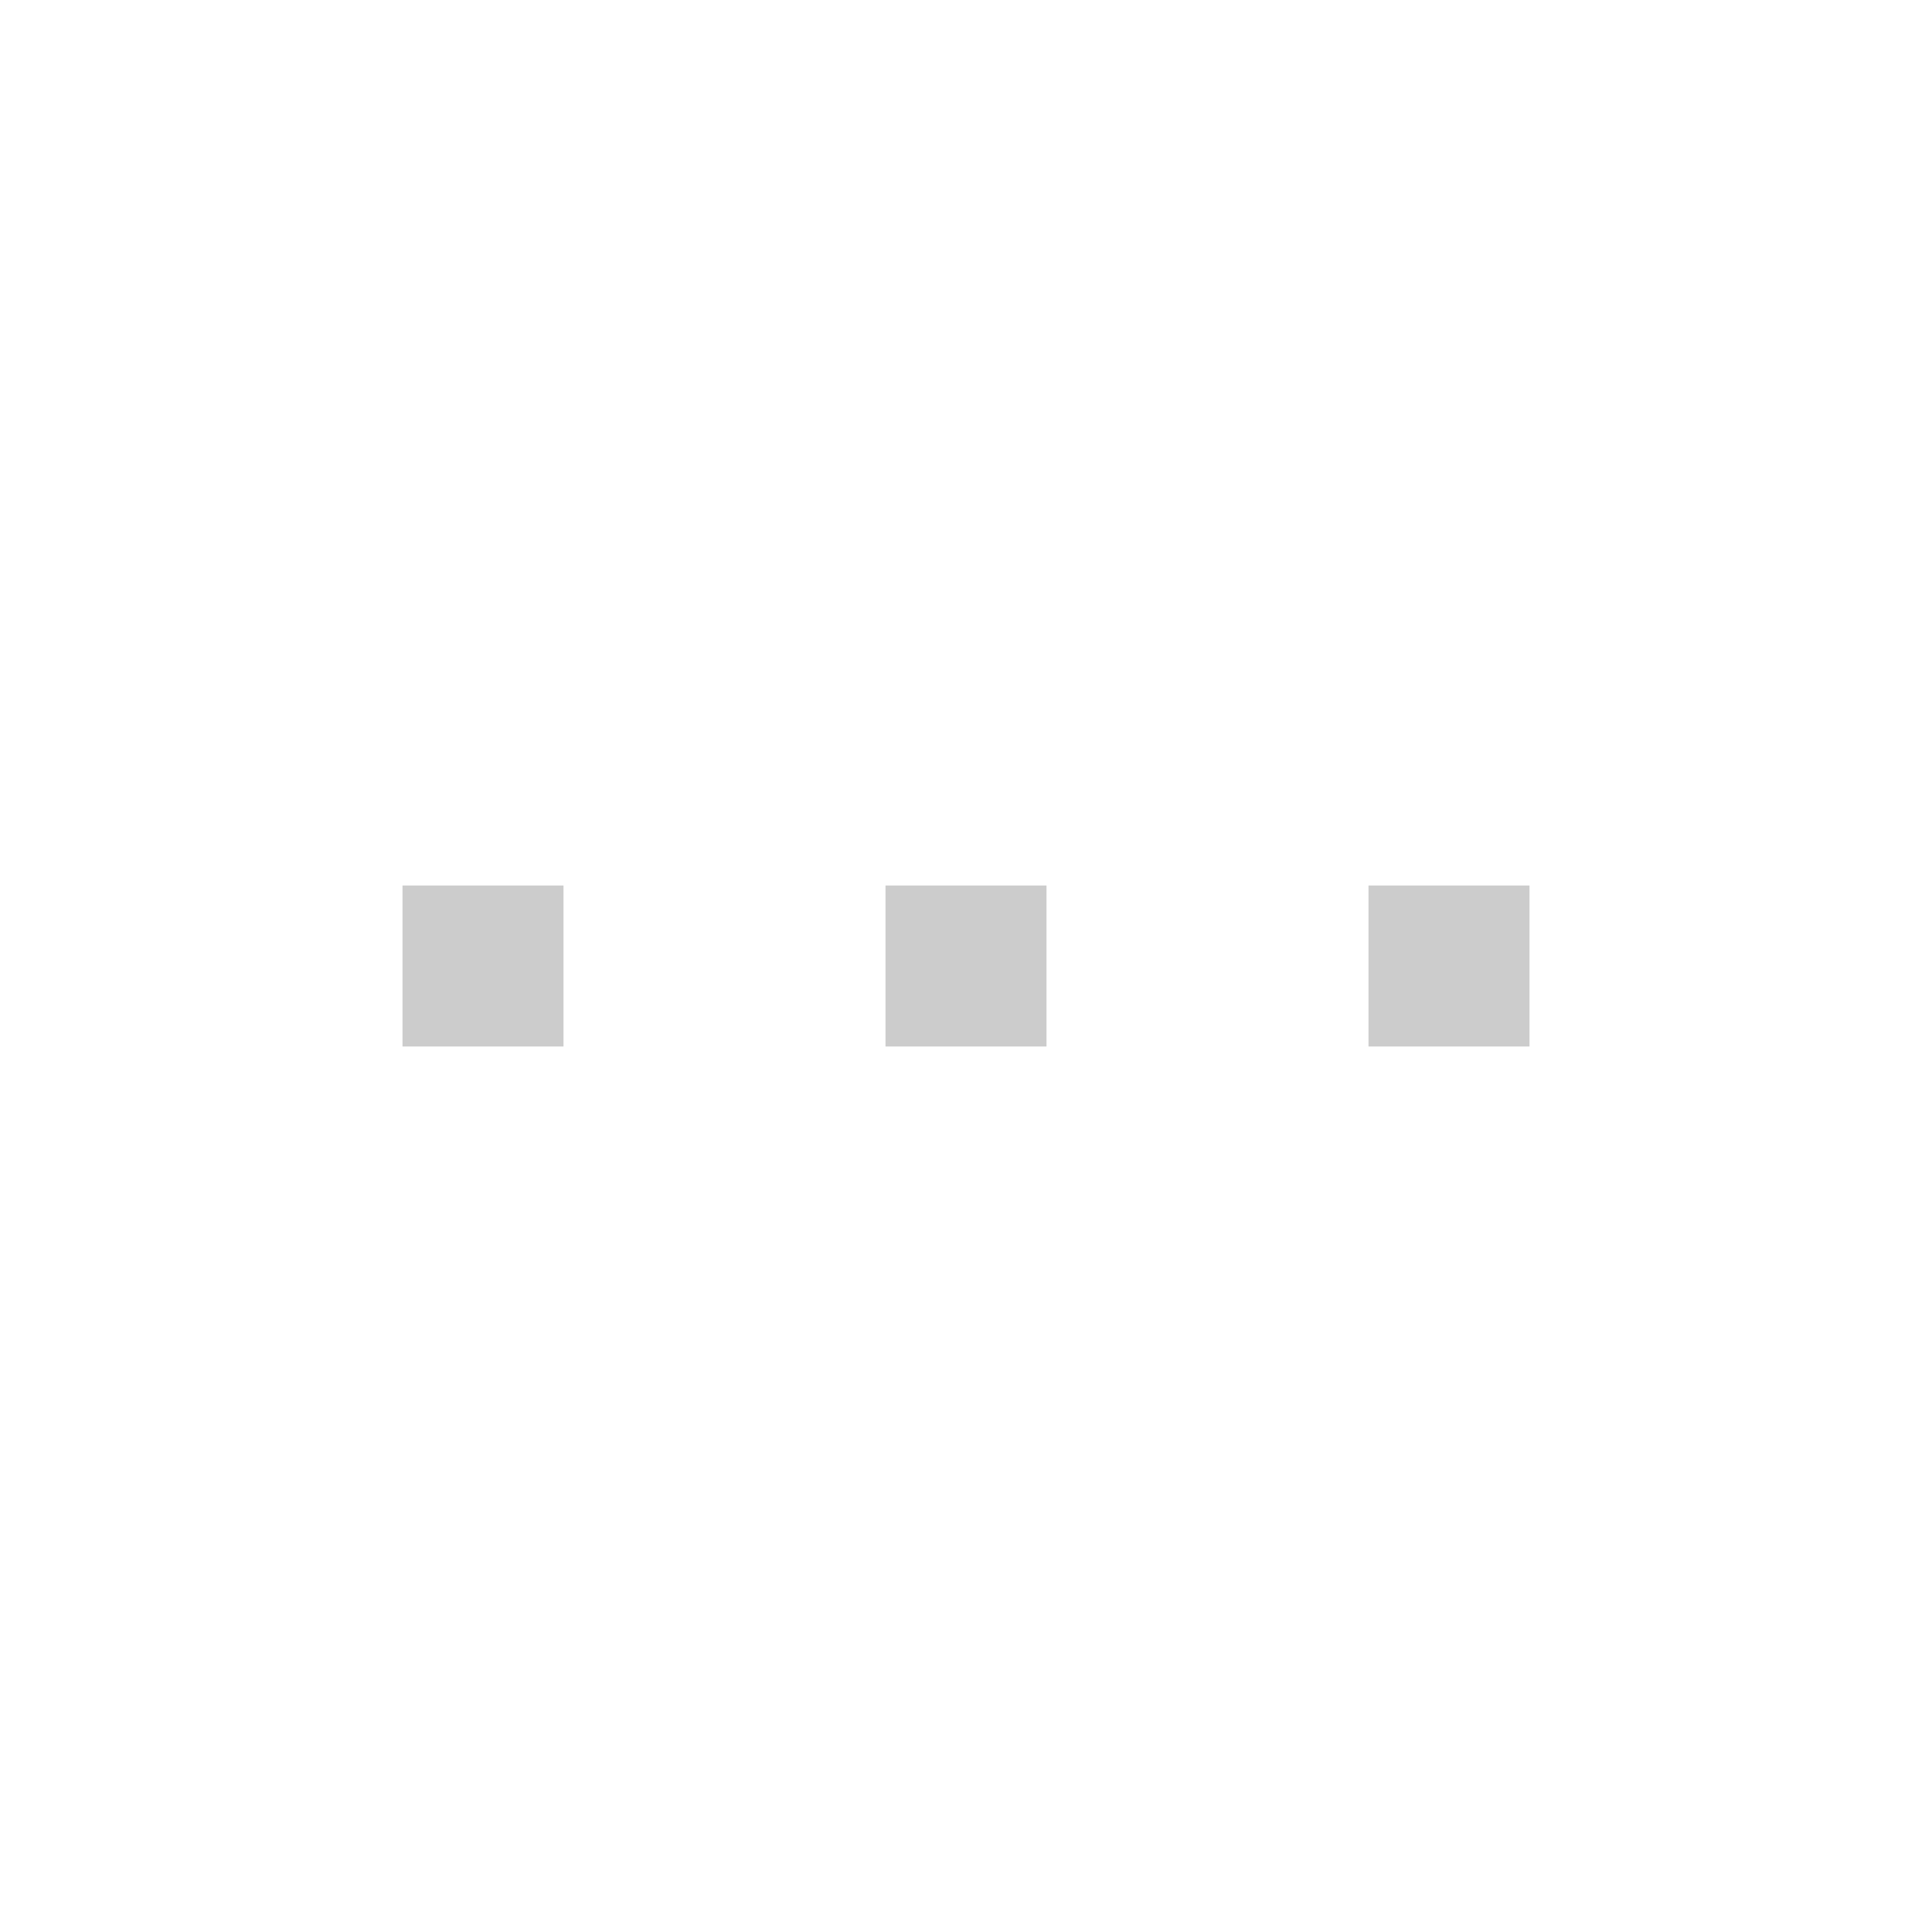
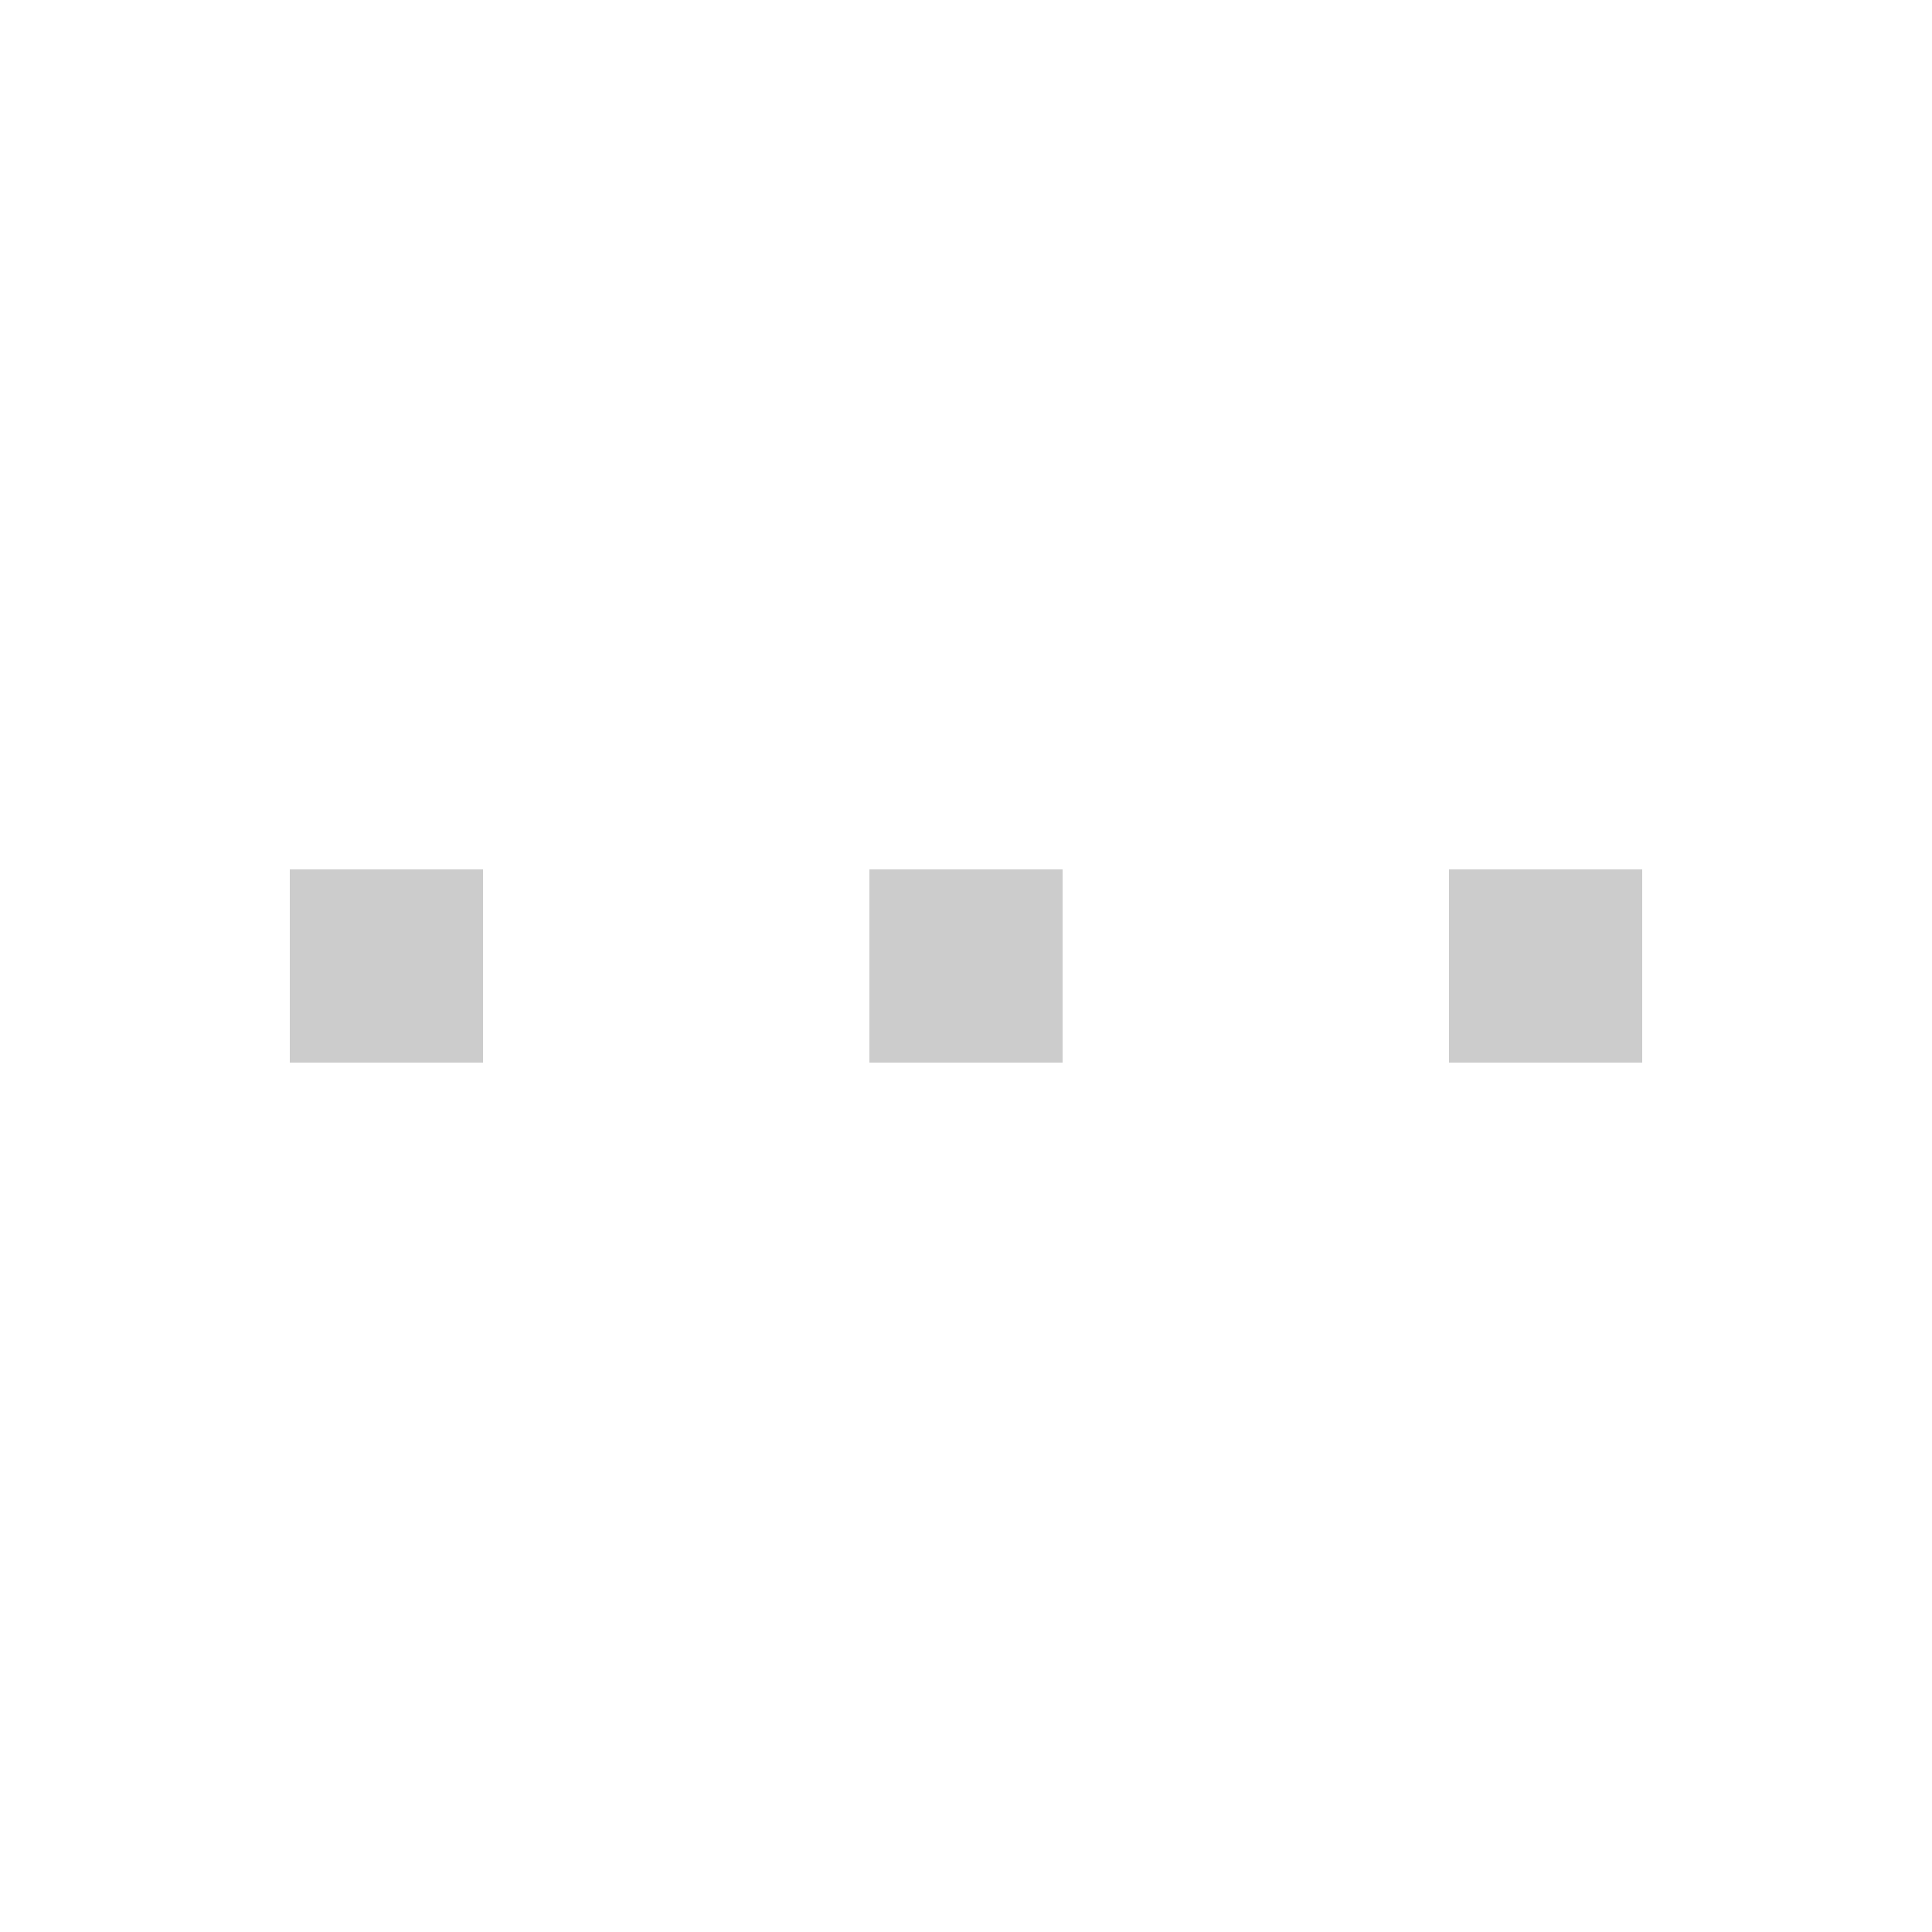
- <svg xmlns="http://www.w3.org/2000/svg" version="1.0" height="24" width="24">
-   <rect y="11" x="5" height="2" width="2" fill="#cccccc" />
-   <rect y="11" x="11" height="2" width="2" fill="#cccccc" />
-   <rect y="11" x="17" height="2" width="2" fill="#cccccc" />
+ <svg xmlns="http://www.w3.org/2000/svg" version="1.0" height="20" width="20">
+   <rect y="9" x="3" height="2" width="2" fill="#cccccc" />
+   <rect y="9" x="9" height="2" width="2" fill="#cccccc" />
+   <rect y="9" x="15" height="2" width="2" fill="#cccccc" />
</svg>
